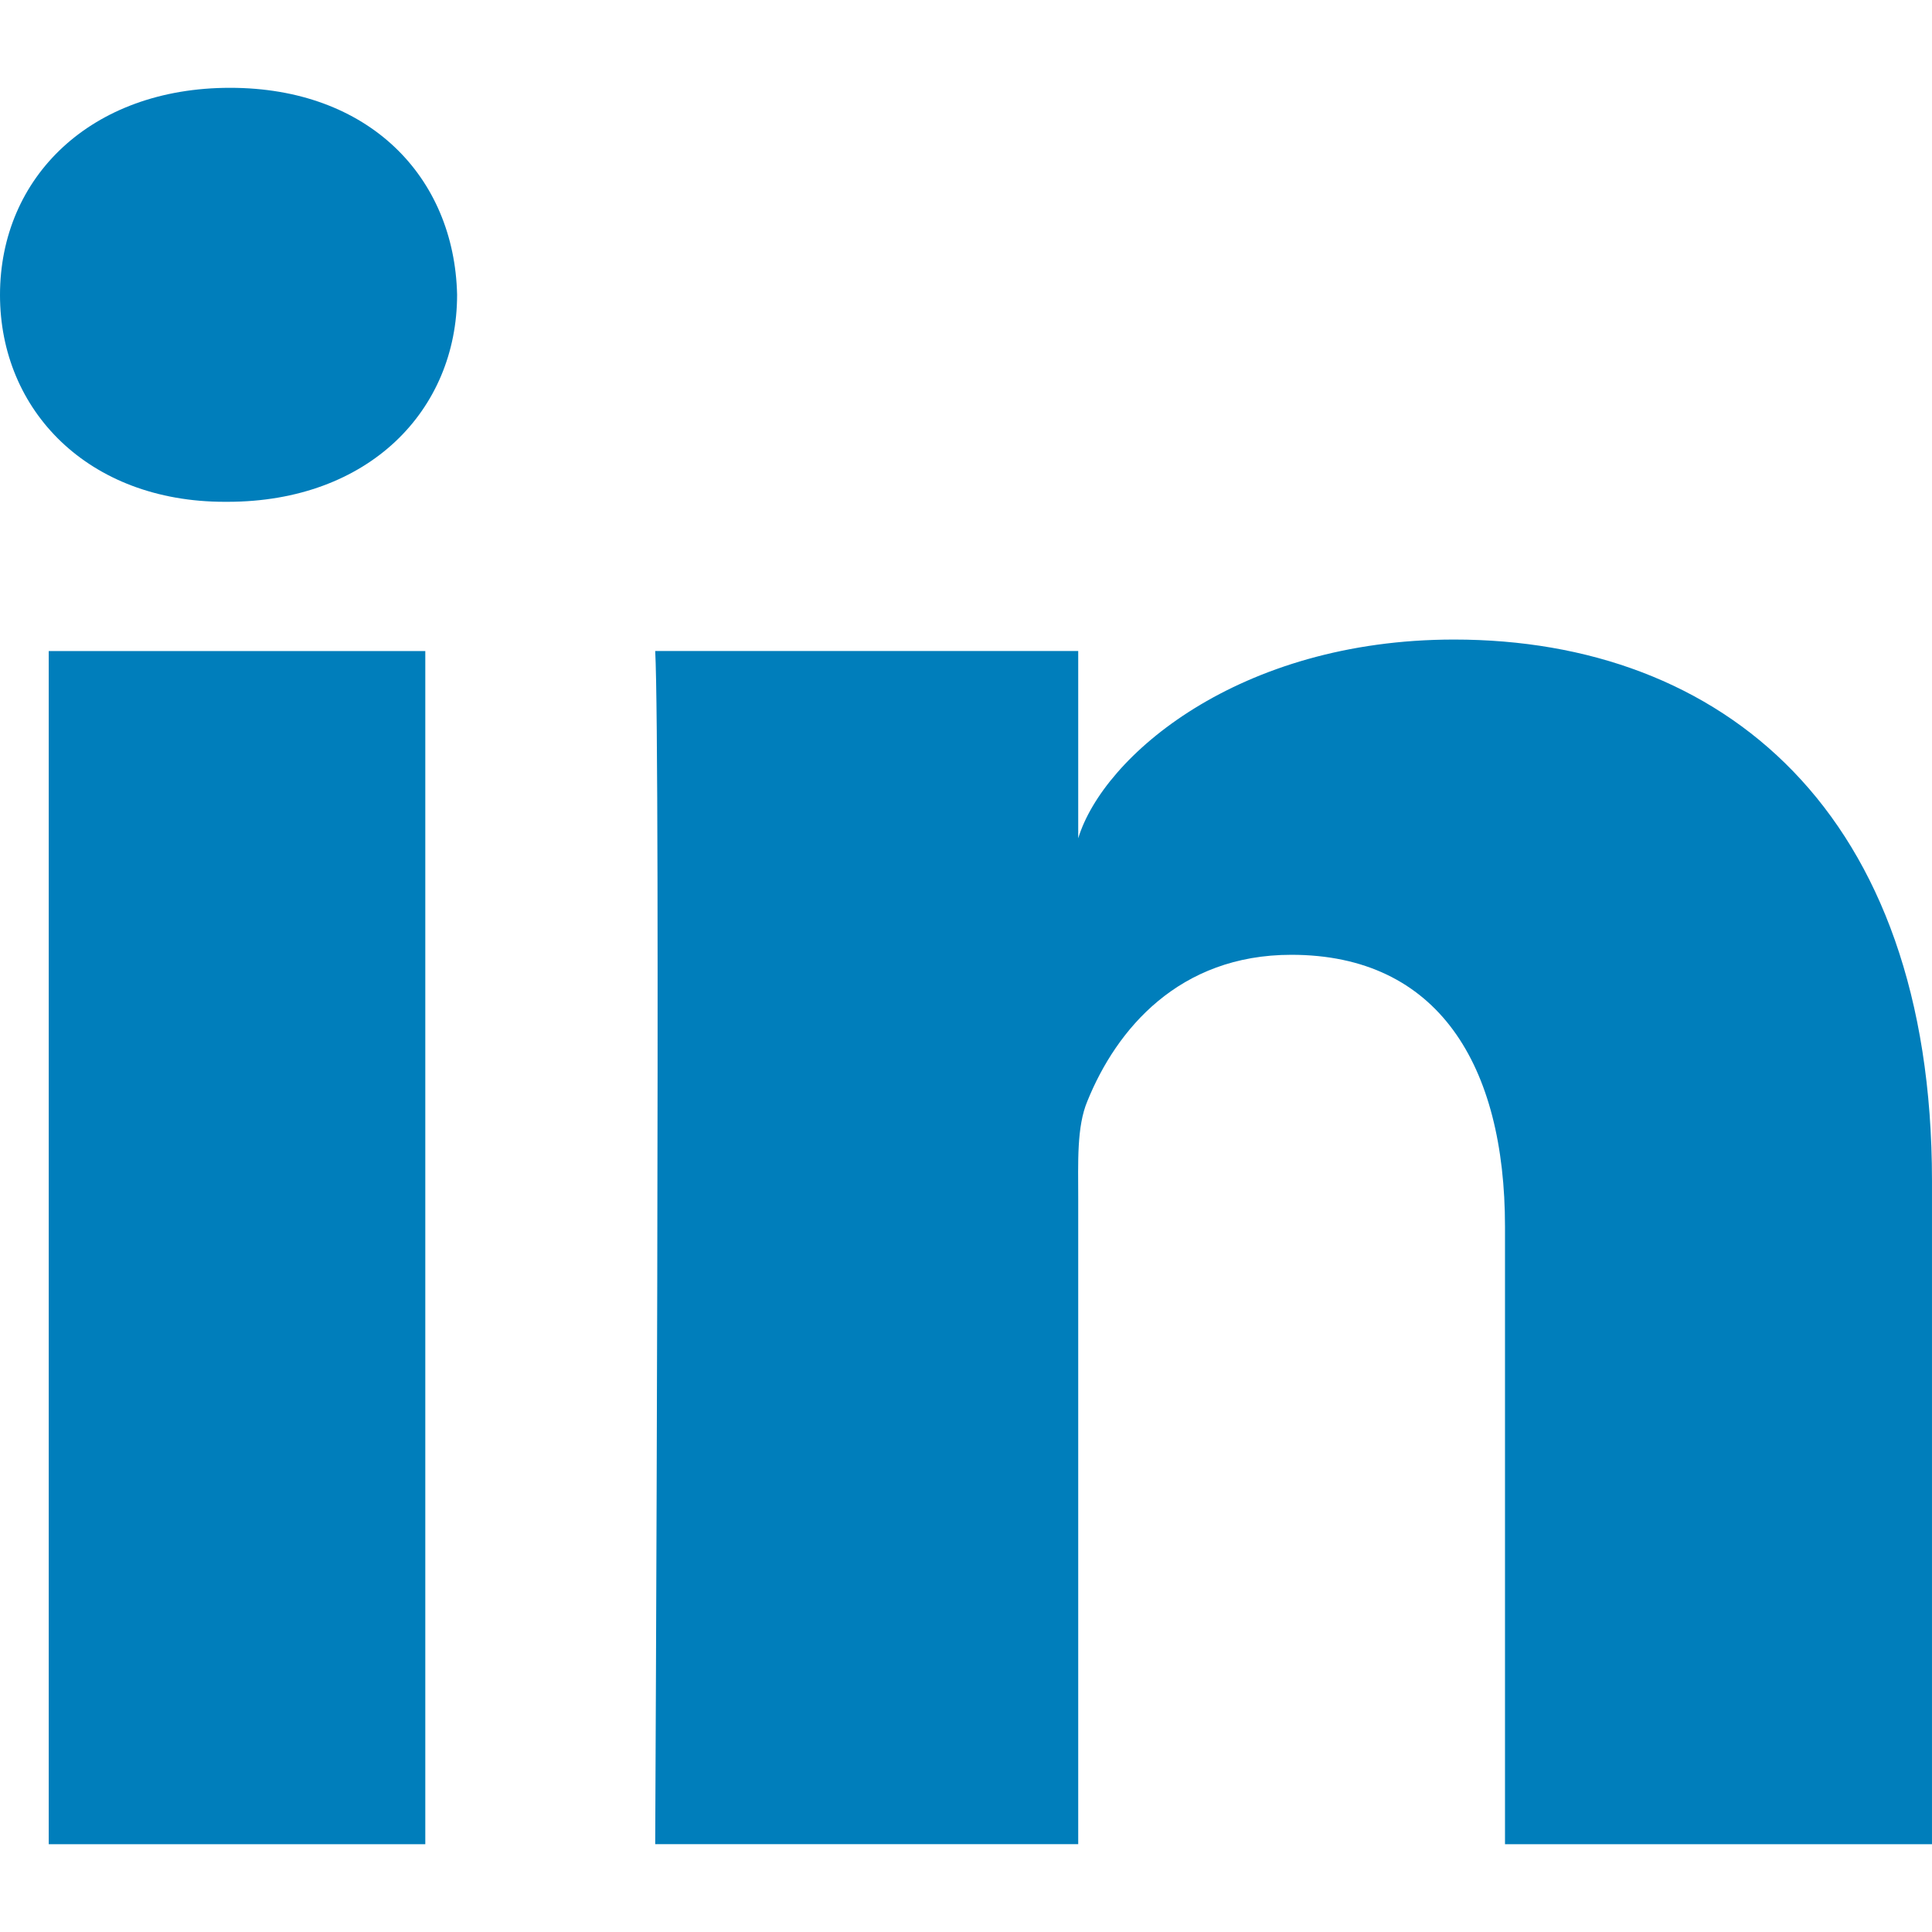
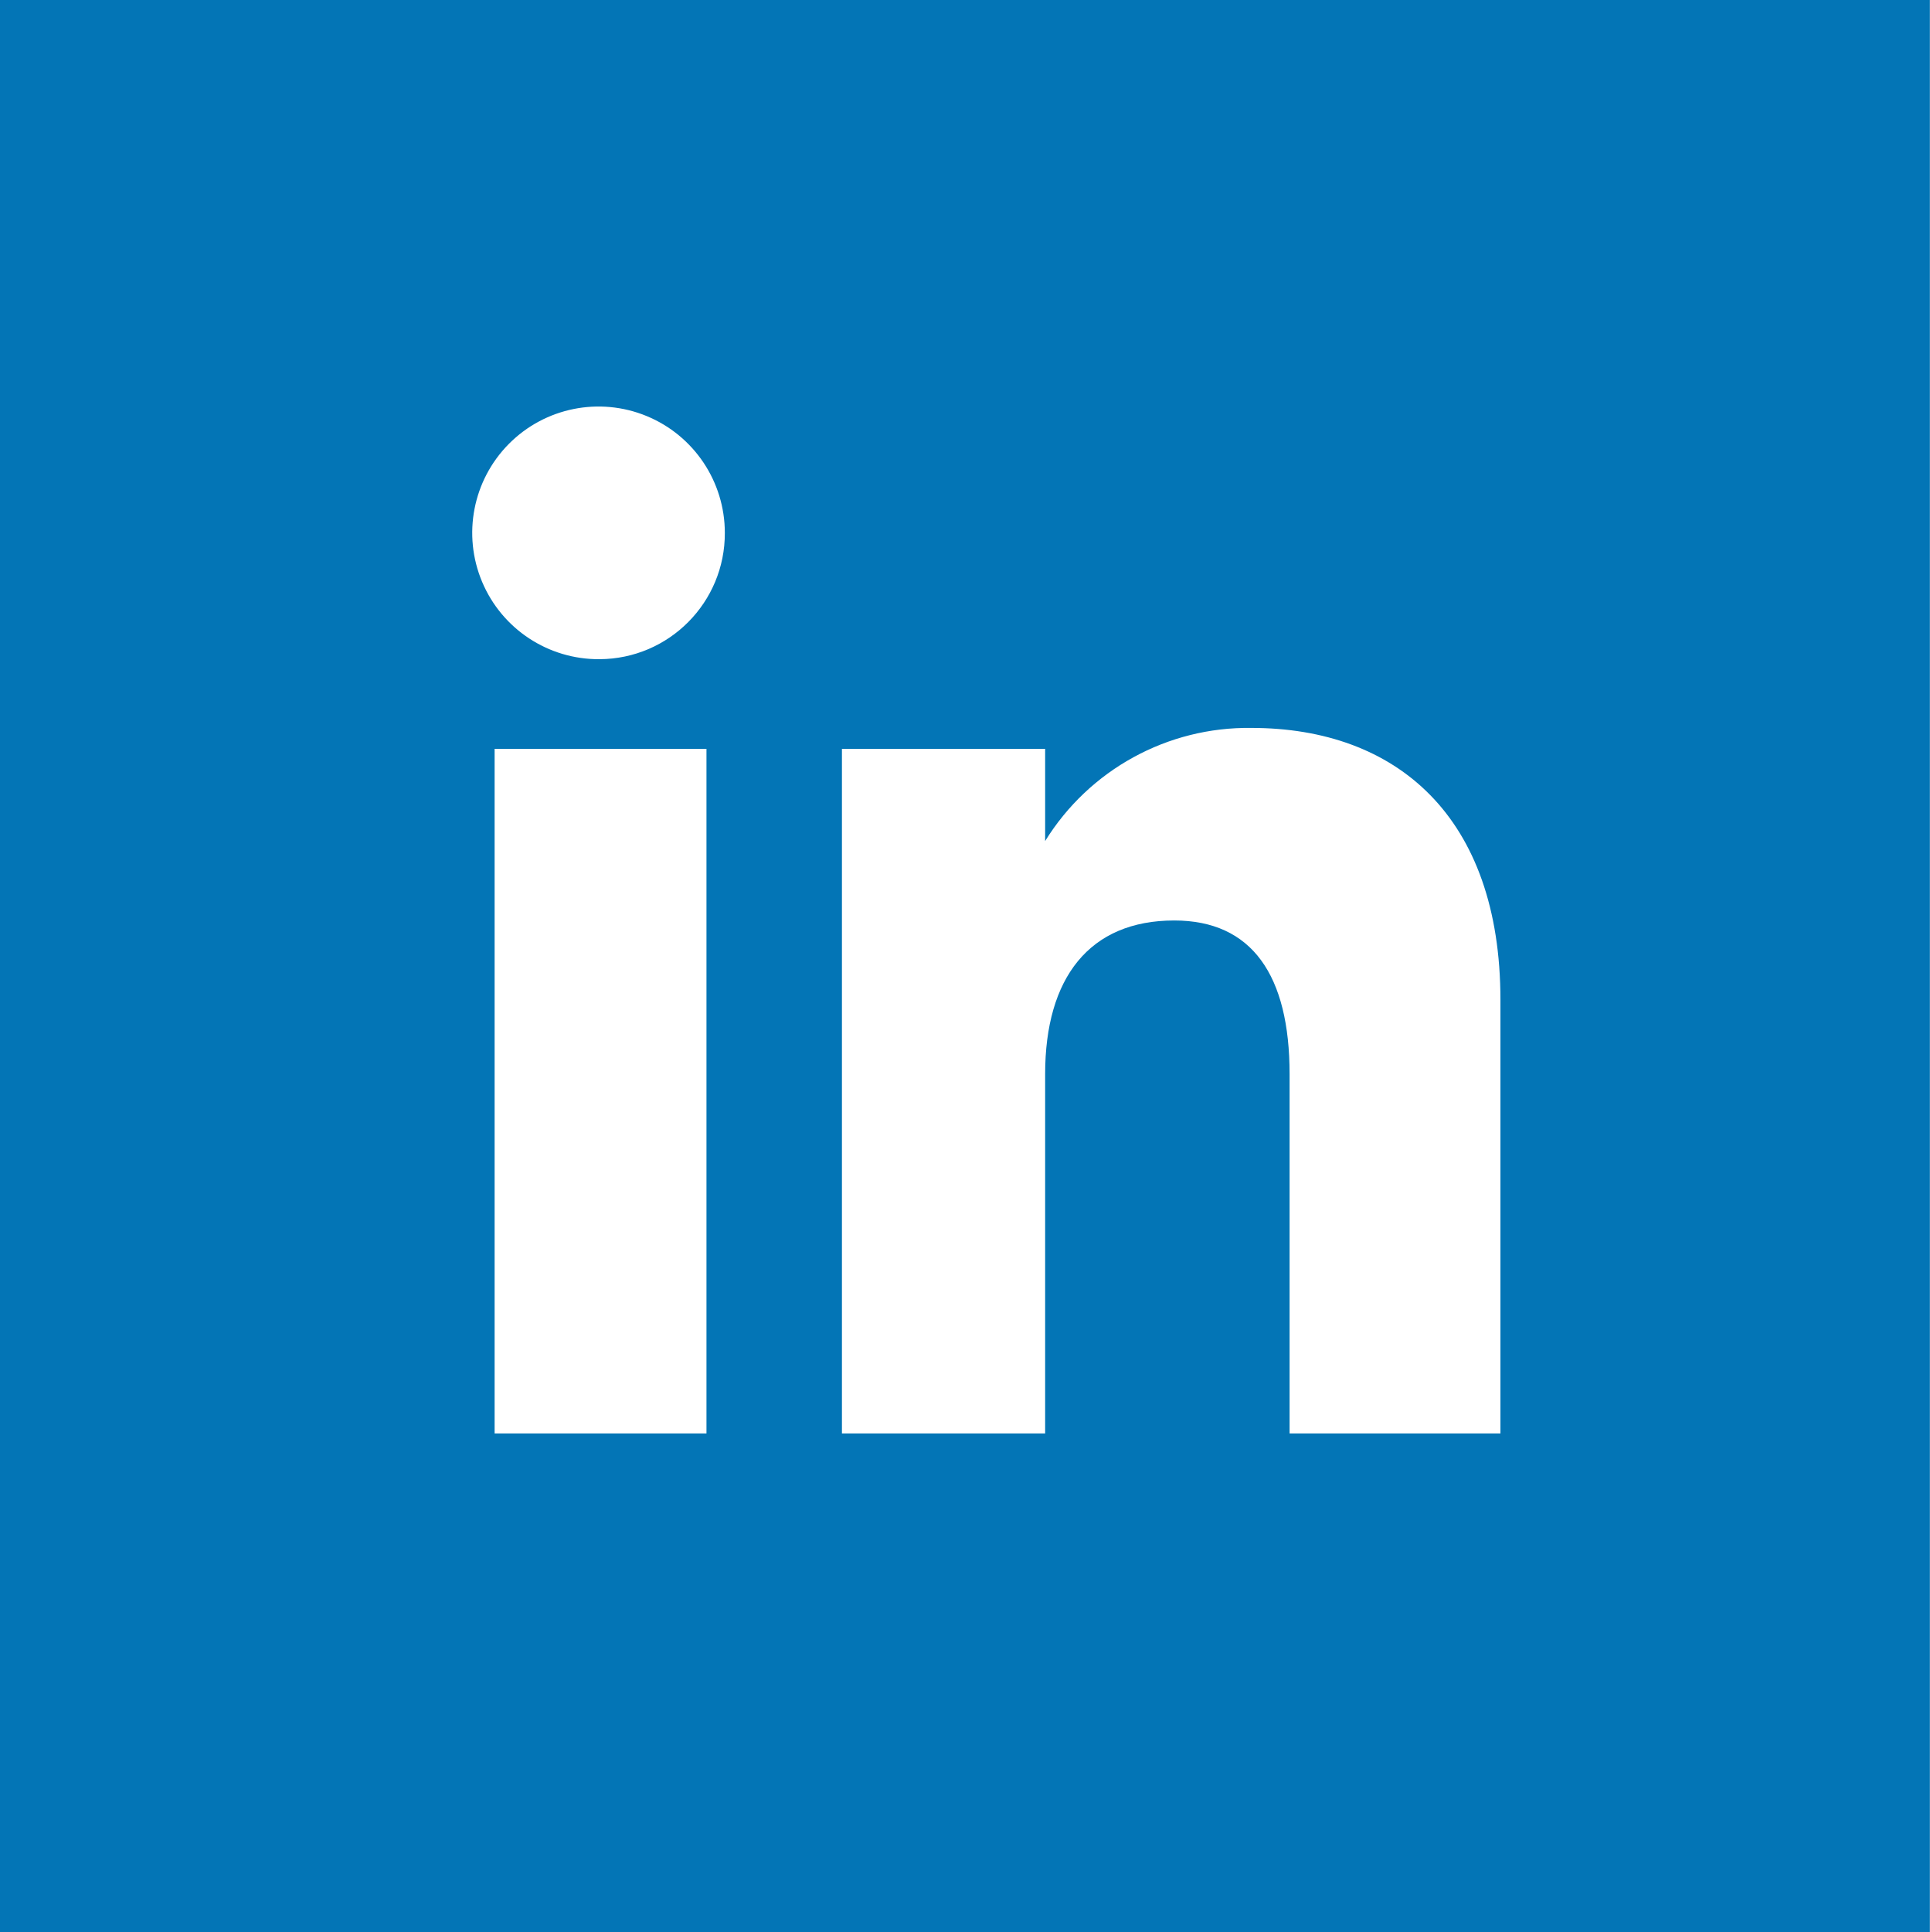
- <svg xmlns="http://www.w3.org/2000/svg" enable-background="new 0 0 128 128" id="Social_Icons" version="1.1" viewBox="0 0 128 128" xml:space="preserve">
-   <g id="_x34__stroke">
-     <g id="LinkedIn">
-       <rect clip-rule="evenodd" fill="none" fill-rule="evenodd" height="128" width="128" />
-       <path clip-rule="evenodd" d="M3.229,43.133h24.948v79.049H3.229V43.133z     M15.067,33.246h-0.181C5.855,33.246,0,27.203,0,19.543C0,11.734,6.028,5.818,15.24,5.818c9.204,0,14.864,5.901,15.044,13.703    C30.284,27.18,24.444,33.246,15.067,33.246z M128,122.182H99.71V81.275c0-10.707-4.425-18.017-14.156-18.017    c-7.443,0-11.582,4.933-13.509,9.686c-0.722,1.706-0.61,4.083-0.61,6.46v42.777H43.409c0,0,0.361-72.462,0-79.049h28.026v12.406    c1.656-5.424,10.611-13.166,24.903-13.166c17.731,0,31.661,11.37,31.661,35.855V122.182z" fill="#007EBB" fill-rule="evenodd" id="LinkedIn_1_" />
-     </g>
-   </g>
+ <svg xmlns="http://www.w3.org/2000/svg" id="Layer_1" data-name="Layer 1" viewBox="0 0 72 72.062">
+   <defs>
+     <style>.cls-1{fill:#0375b6;}</style>
+   </defs>
+   <path class="cls-1" d="M0,0V72.062H72V0ZM22.367,24.587A4.712,4.712,0,1,1,27.042,19.875,4.694,4.694,0,0,1,22.367,24.587Zm3.99,3.344V53.467H18.453V27.931Zm5.054,25.536V27.931h7.581v3.439a8.906,8.906,0,0,1,7.695-4.219c5.415,0,9.291,3.307,9.291,10.146V53.467H48.112V40.062c0-3.677-1.397-5.729-4.304-5.729-3.163,0-4.816,2.138-4.816,5.729V53.467Z" />
</svg>
